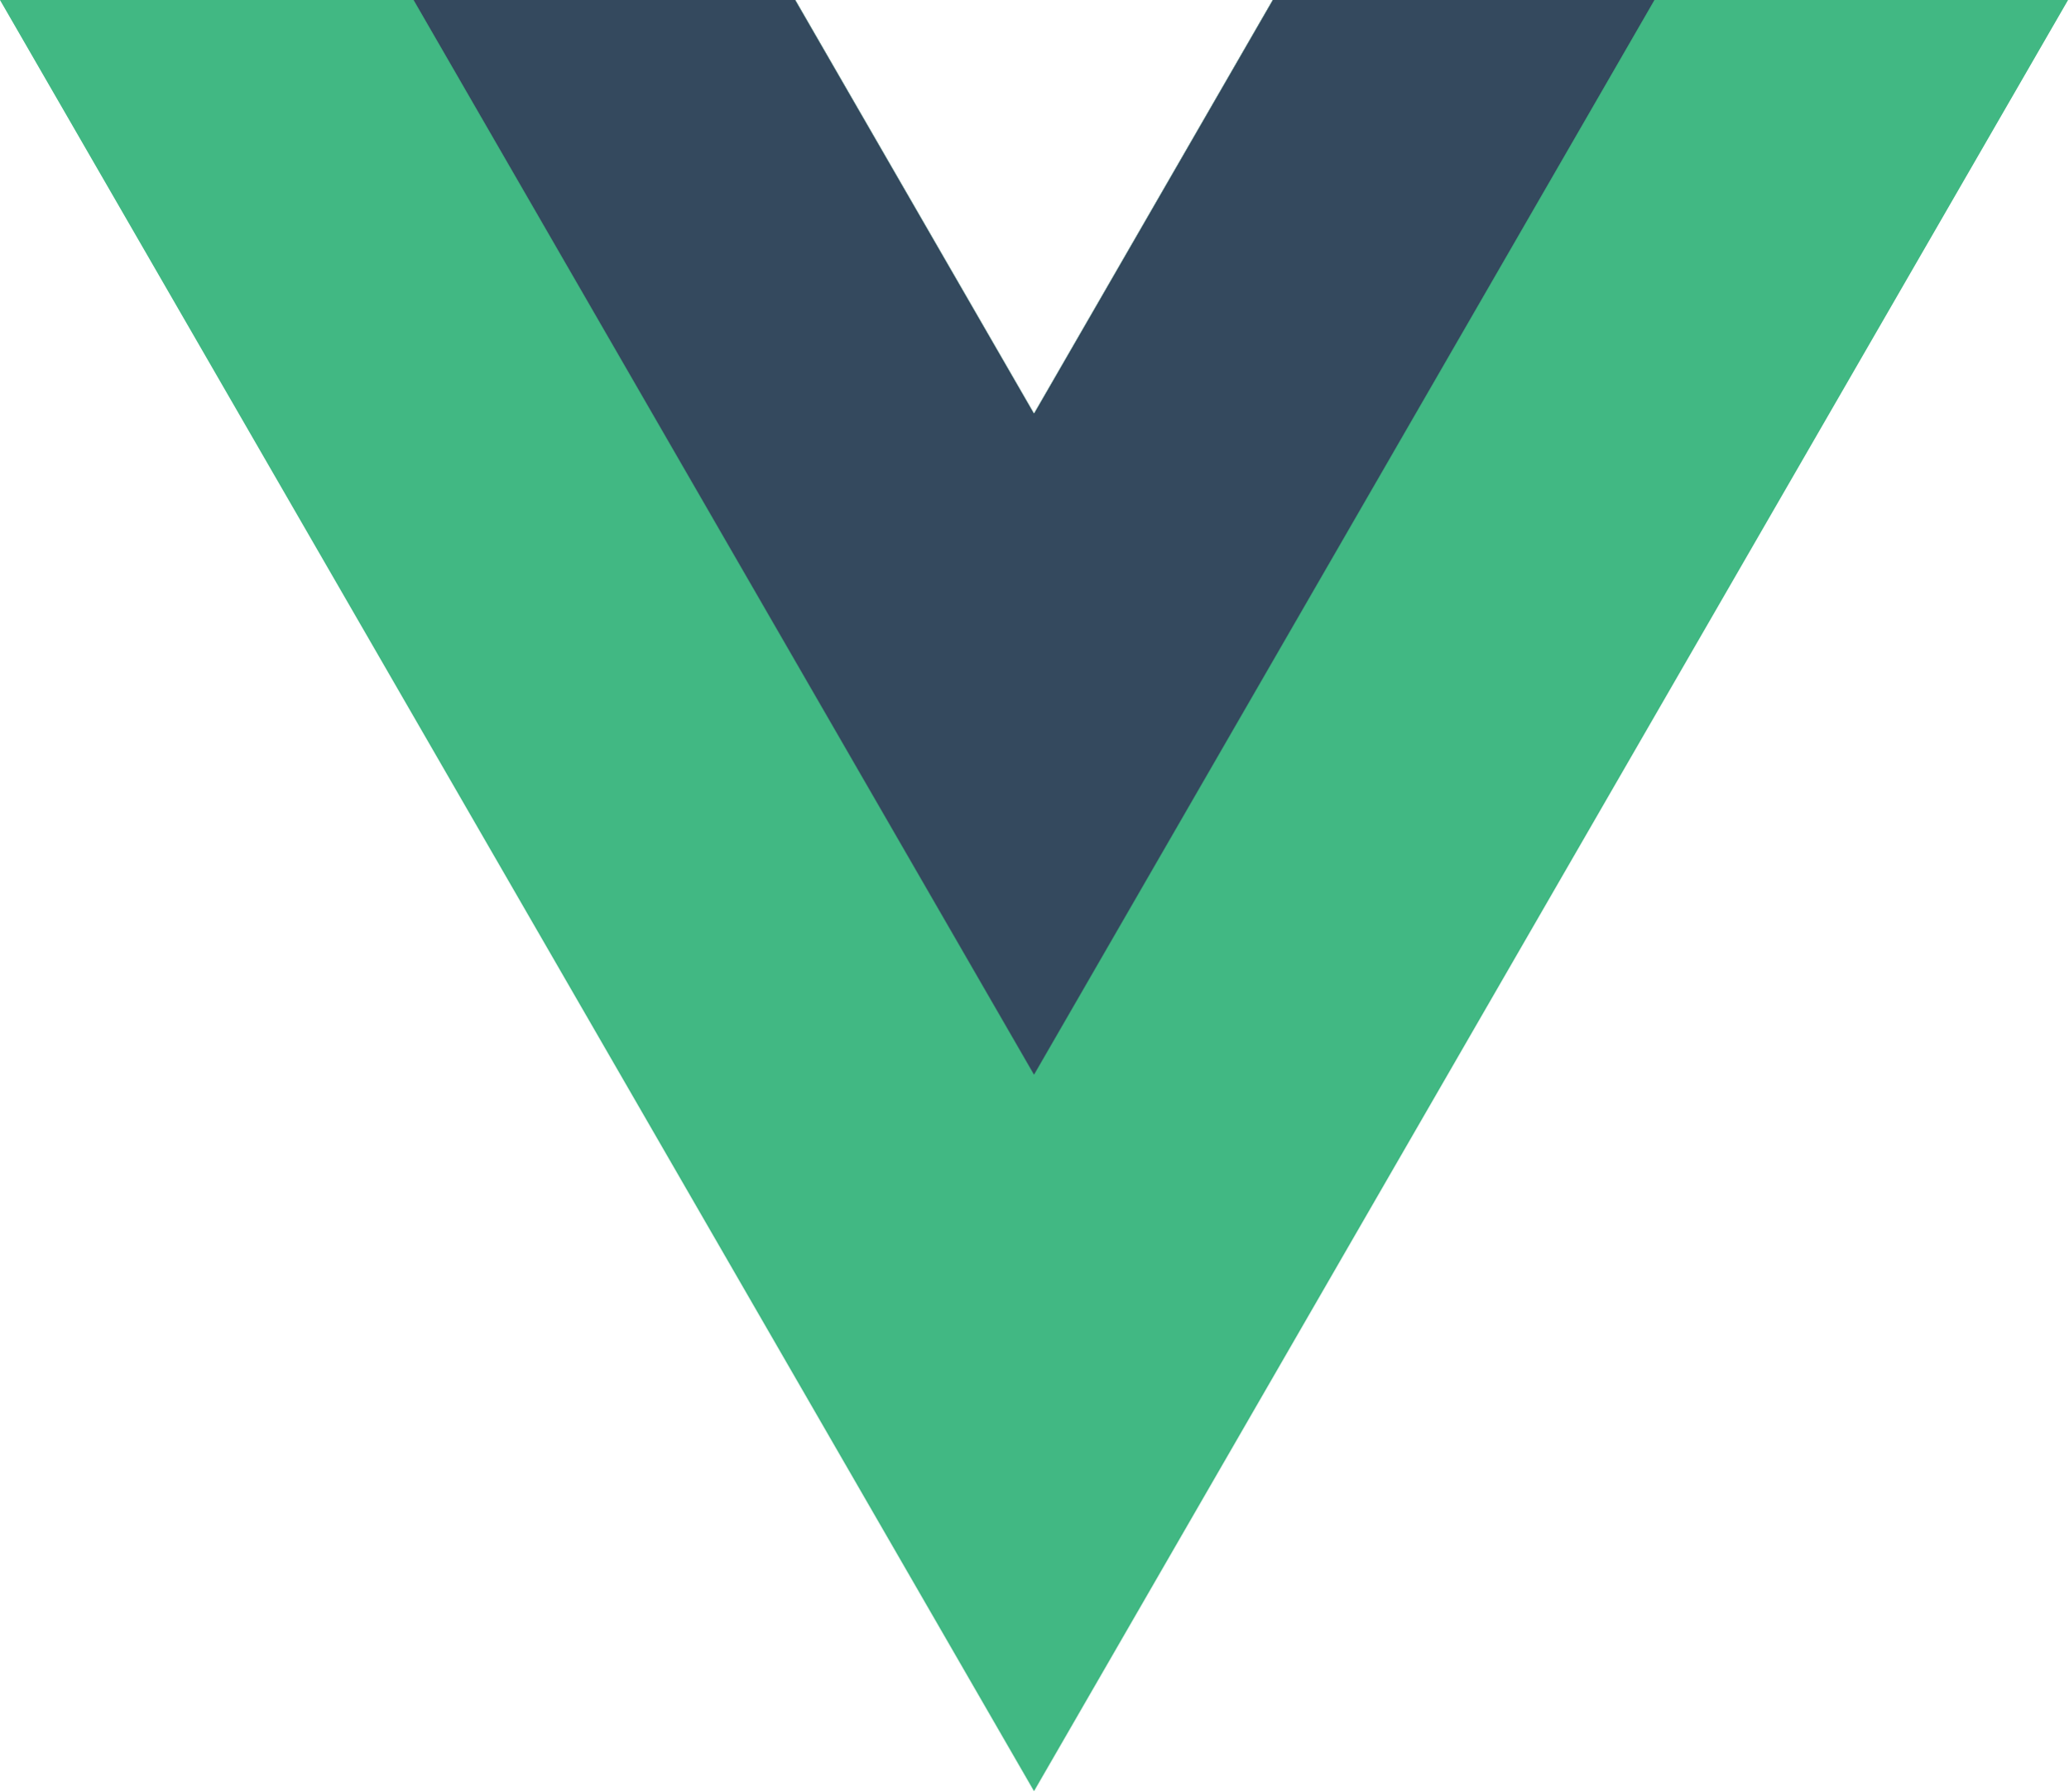
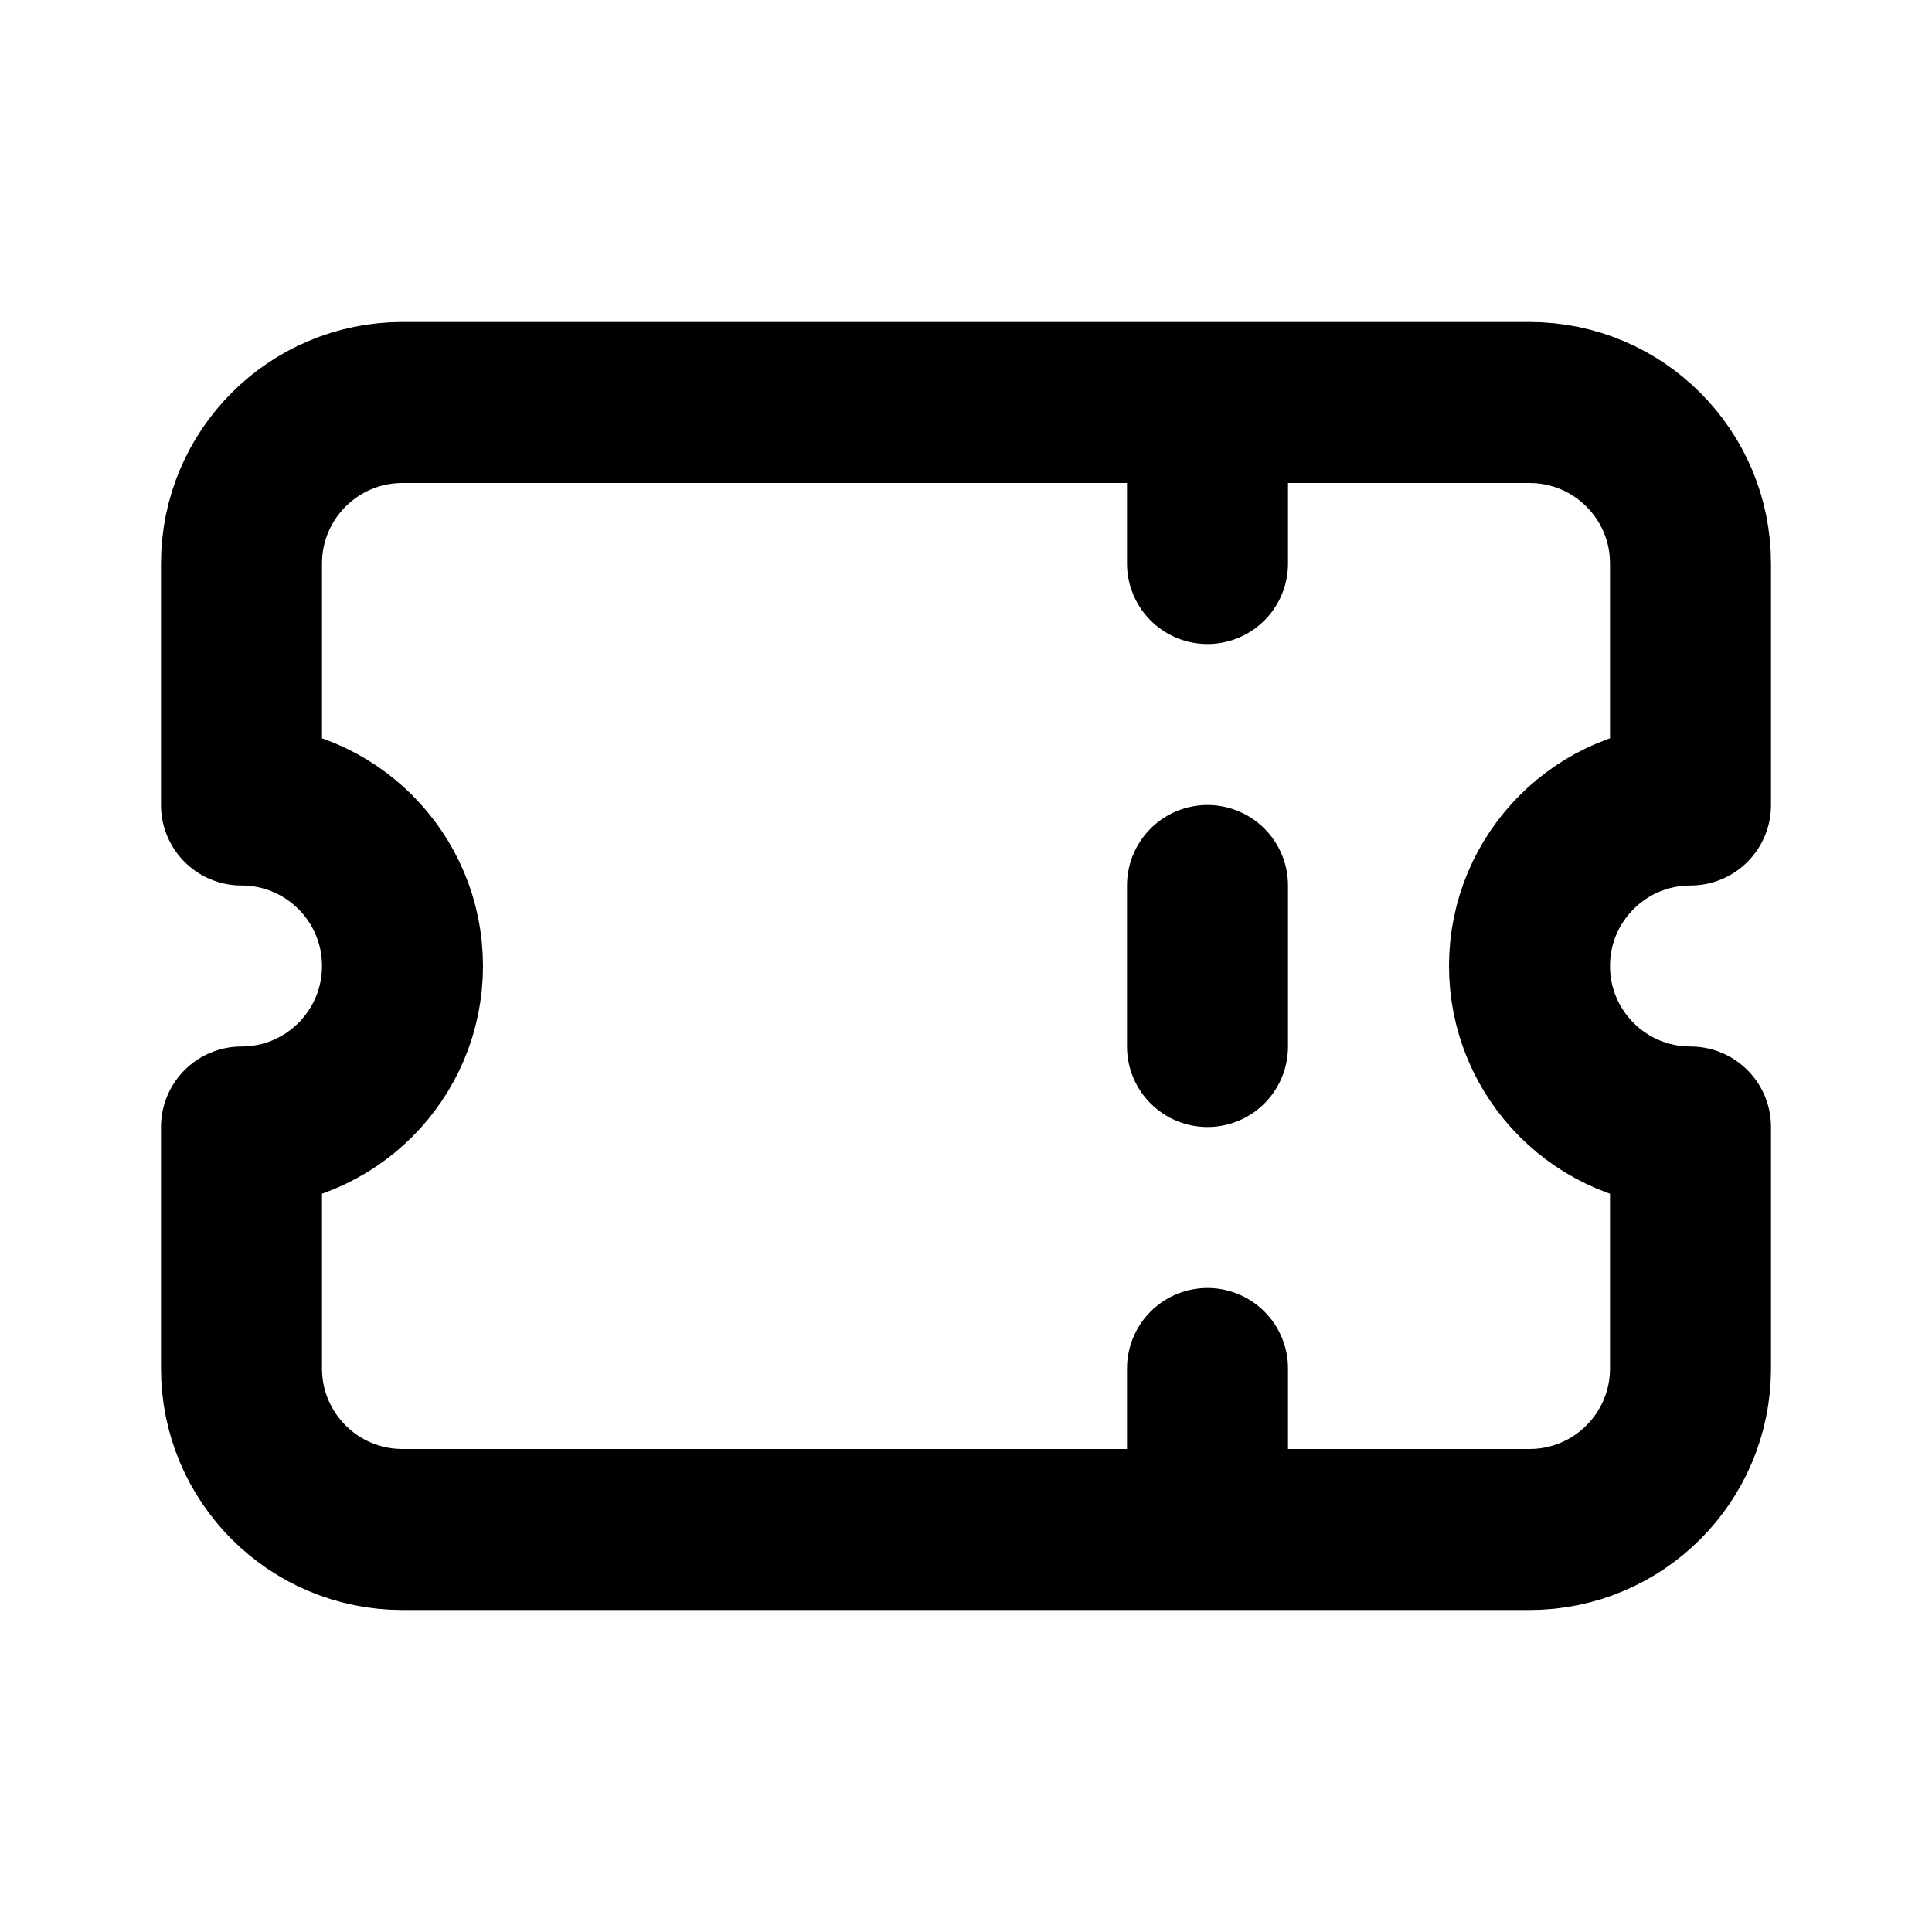
- <svg xmlns="http://www.w3.org/2000/svg" viewBox="0 0 261.76 226.69">
-   <path d="M161.096.001l-30.225 52.351L100.647.001H-.005l130.877 226.688L261.749.001z" fill="#41b883" />
-   <path d="M161.096.001l-30.225 52.351L100.647.001H52.346l78.526 136.01L209.398.001z" fill="#34495e" />
+ <svg xmlns="http://www.w3.org/2000/svg" fill="none" stroke="currentColor" stroke-width="2" viewBox="0 0 24 24" aria-hidden="true">
+   <path stroke-linecap="round" stroke-linejoin="round" d="M15 5v2m0 4v2m0 4v2M5 5a2 2 0 00-2 2v3a2 2 0 110 4v3a2 2 0 002 2h14a2 2 0 002-2v-3a2 2 0 110-4V7a2 2 0 00-2-2H5z">
+     </path>
</svg>
